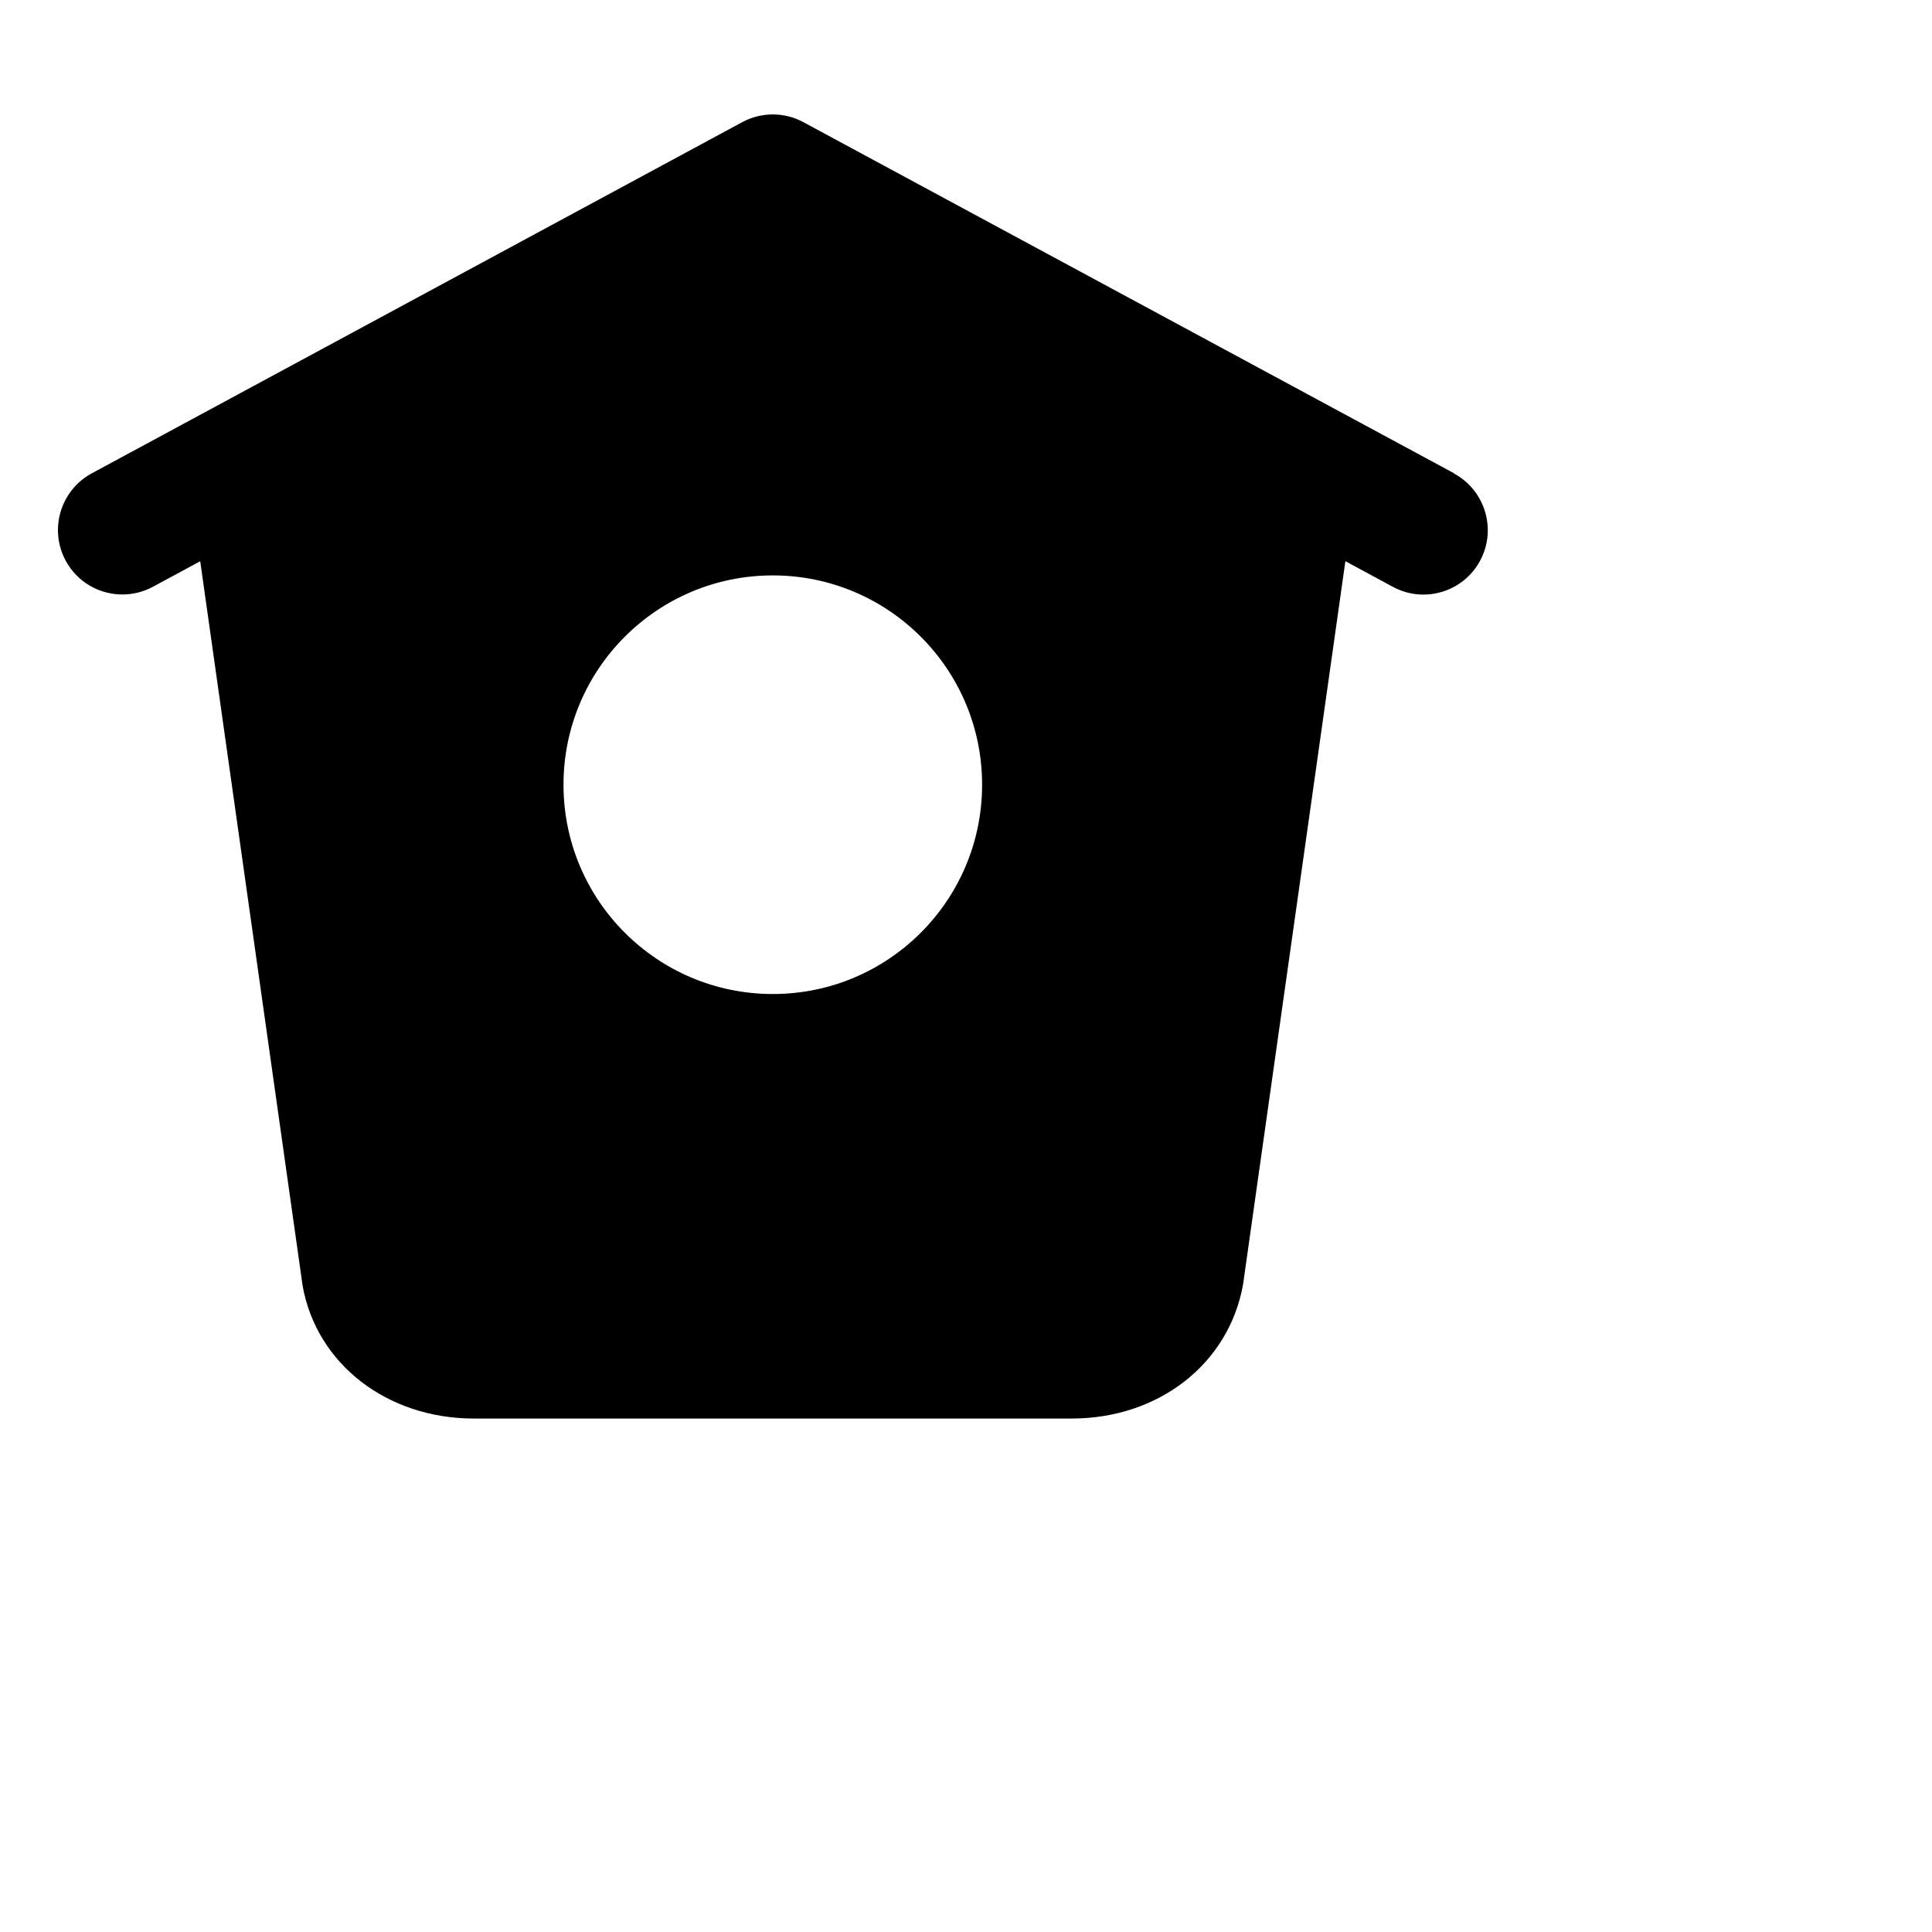
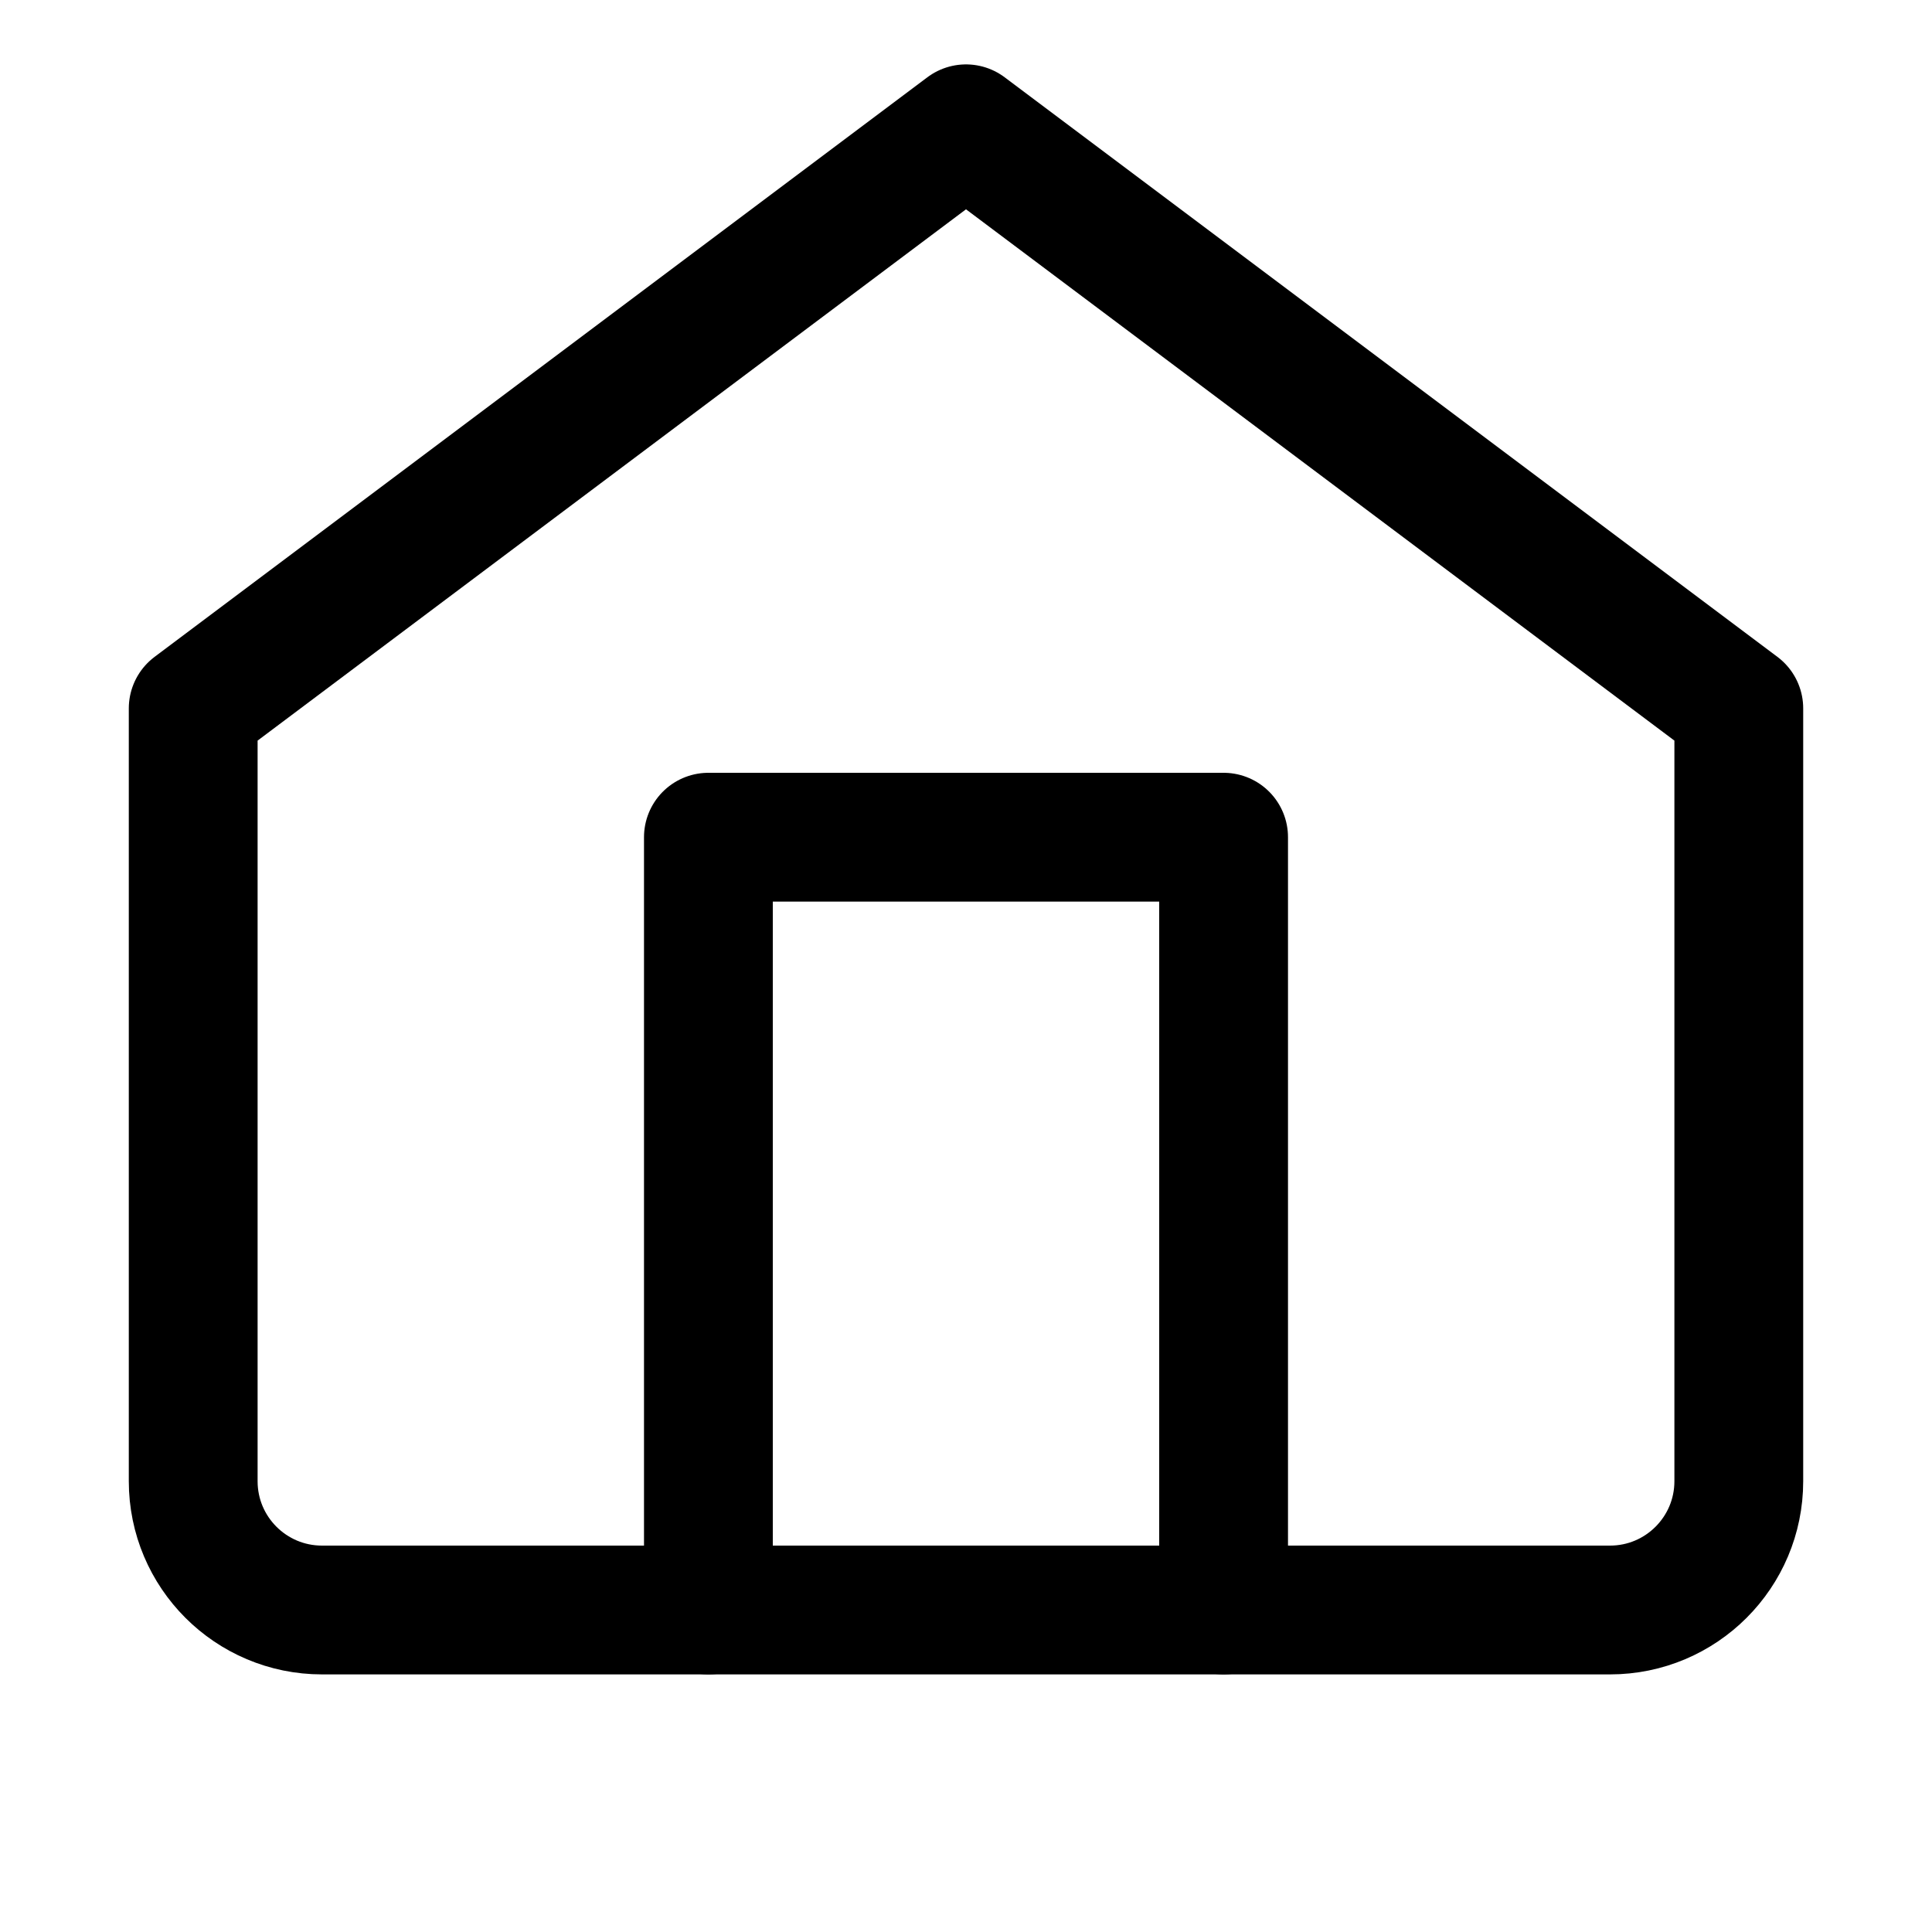
- <svg xmlns="http://www.w3.org/2000/svg" id="svg-home" viewBox="0 0 30 30">
-   <path d="M22.58 7.35L12.475 1.897c-.297-.16-.654-.16-.95 0L1.425 7.35c-.486.264-.667.87-.405 1.356.18.335.525.525.88.525.16 0 .324-.038.475-.12l.734-.396 1.59 11.25c.216 1.214 1.31 2.062 2.66 2.062h9.282c1.35 0 2.444-.848 2.662-2.088l1.588-11.225.737.398c.485.263 1.092.082 1.354-.404.263-.486.08-1.093-.404-1.355zM12 15.435c-1.795 0-3.25-1.455-3.25-3.25s1.455-3.25 3.25-3.25 3.25 1.455 3.25 3.25-1.455 3.25-3.25 3.25z">
- 	</path>
+ <svg xmlns="http://www.w3.org/2000/svg" id="svg-home" viewBox="0 0 30 30" fill="none" stroke="black" stroke-width="2" stroke-linecap="round" stroke-linejoin="round">
+   <path d="M3 11l12-9 12 9v12a2 2 0 0 1-2 2H5a2 2 0 0 1-2-2V11z" />
+   <path d="M11 25V13h8v12" />
</svg>
